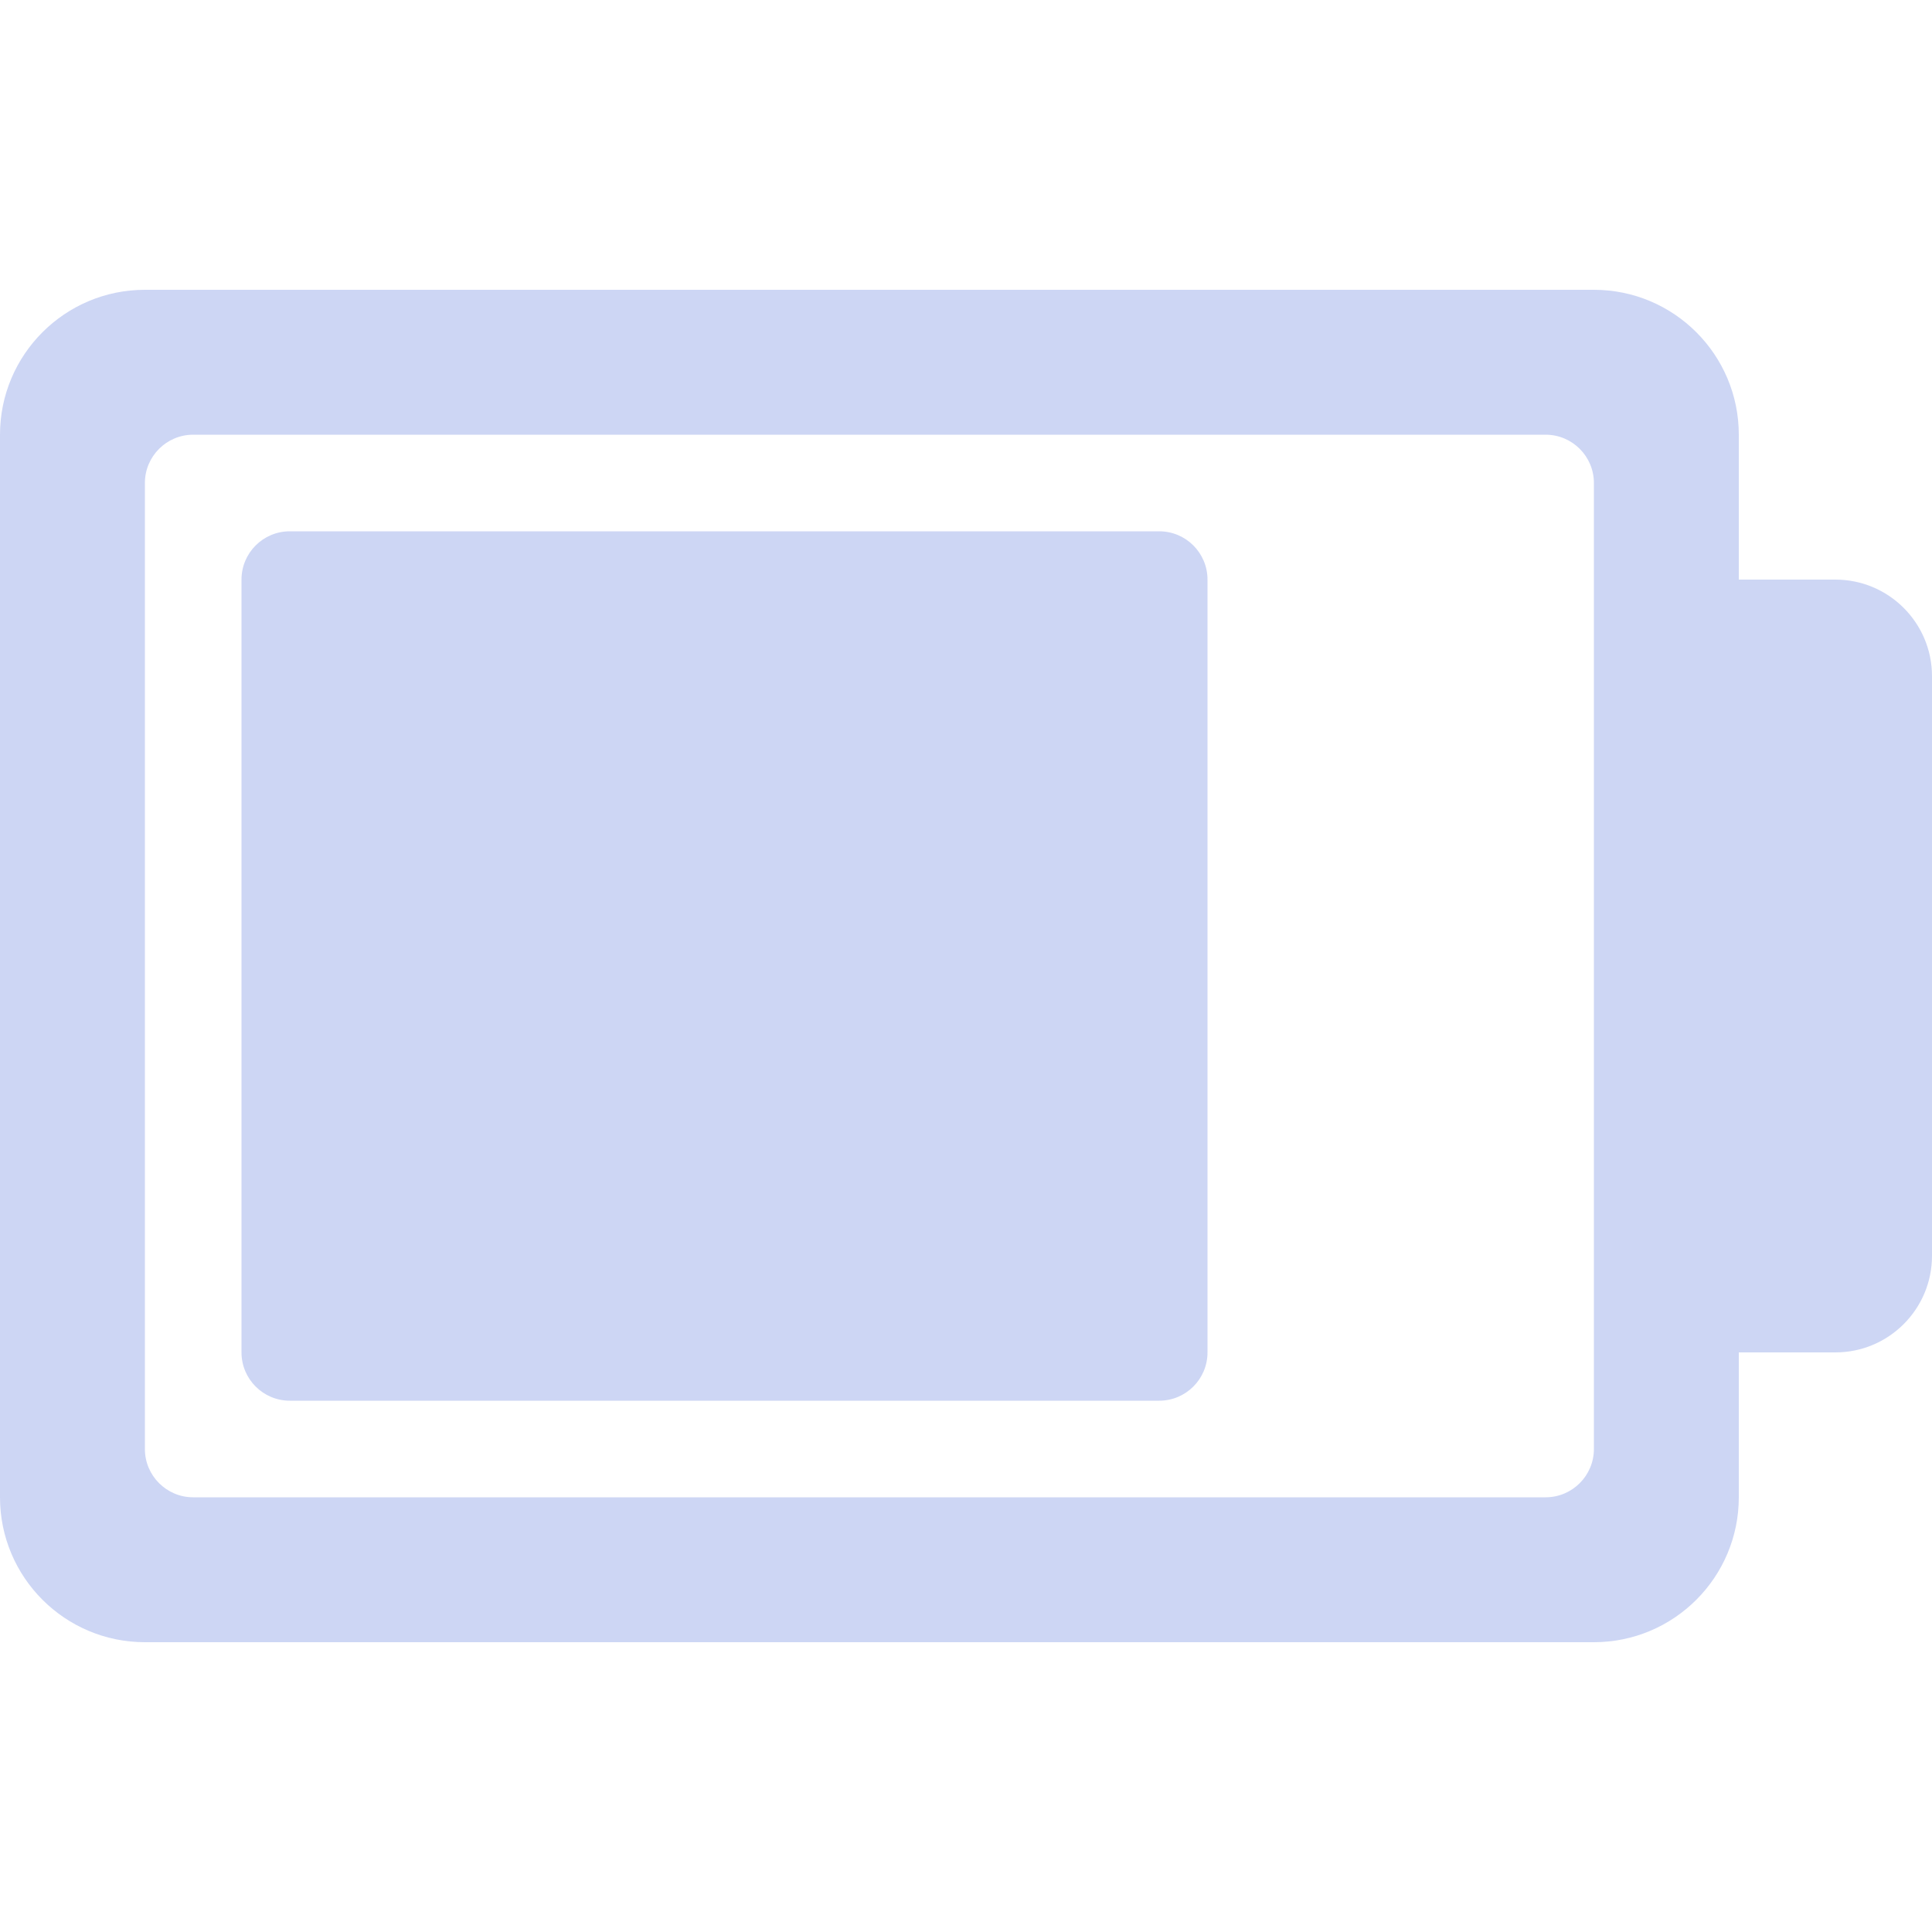
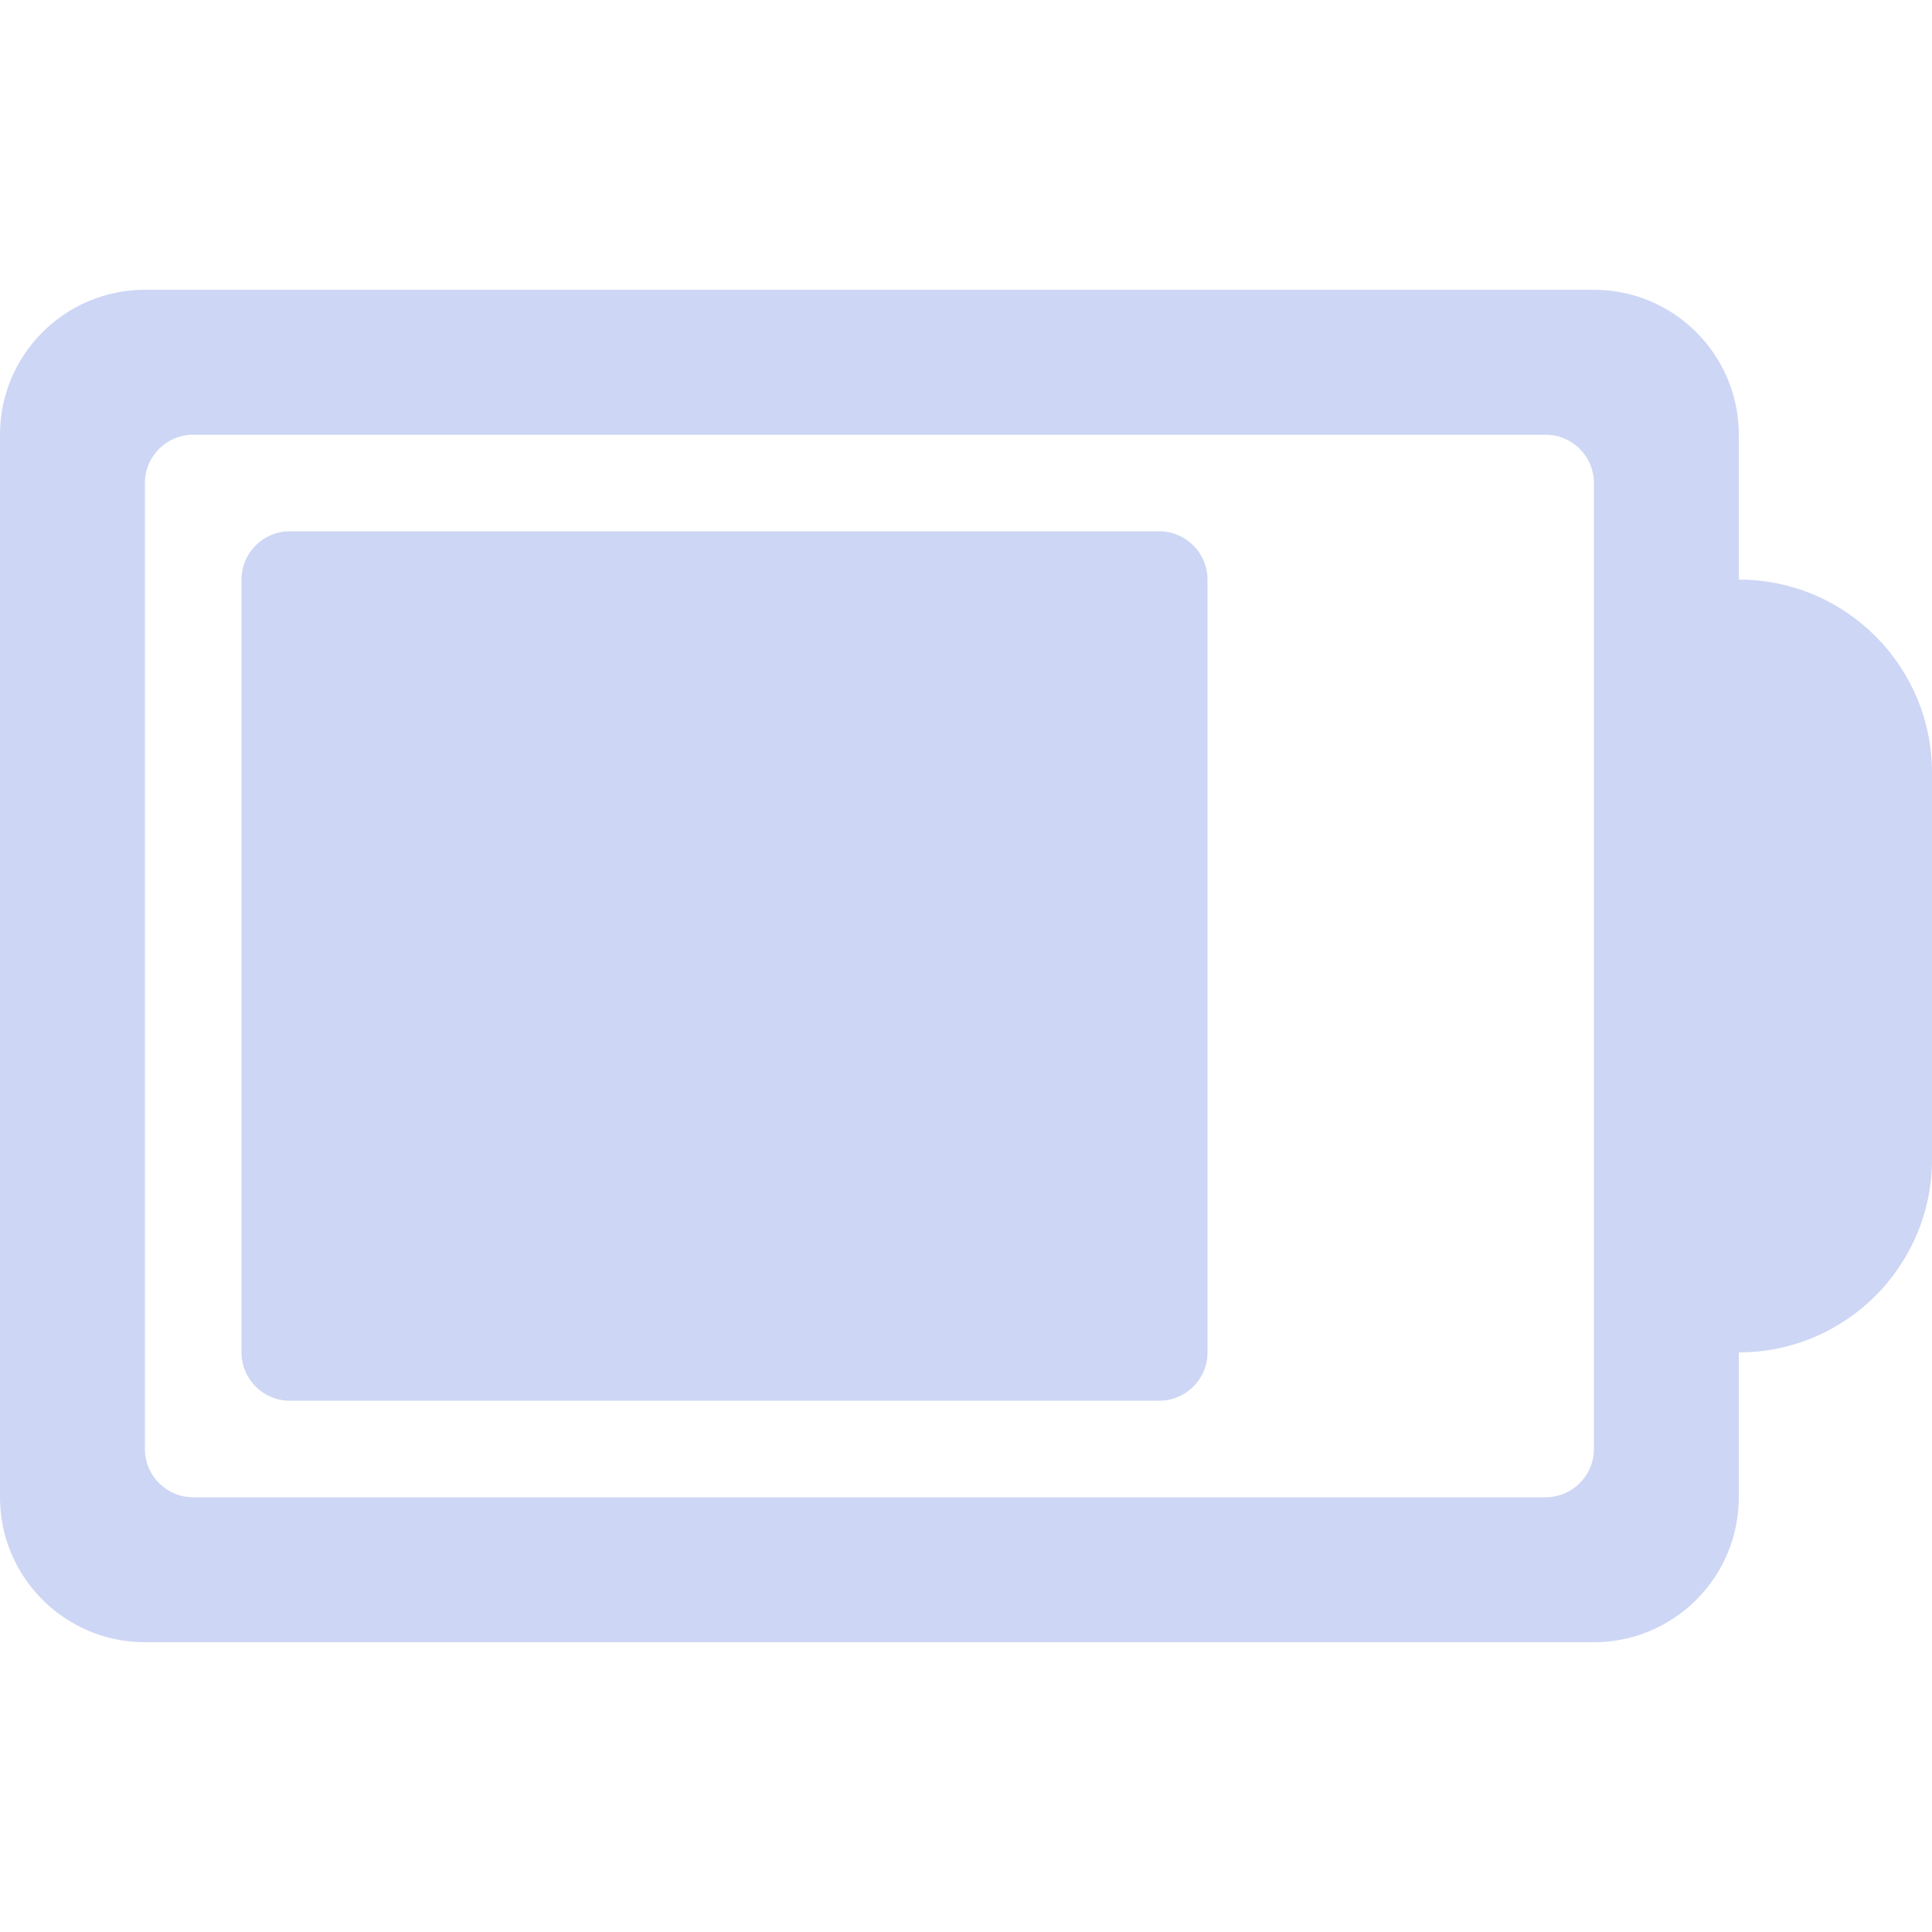
<svg xmlns="http://www.w3.org/2000/svg" width="20" height="20" viewBox="0 0 20 20" fill="none">
-   <path d="M16.5 3C17.328 3 18 3.672 18 4.5V6H19C19.552 6 20 6.448 20 7V13C20 13.552 19.552 14 19 14H18V15.5C18 16.328 17.328 17 16.5 17H1.5C0.672 17 8.05325e-09 16.328 0 15.5V4.5C6.4426e-08 3.672 0.672 3 1.5 3H16.5ZM2 4.5C1.724 4.5 1.5 4.724 1.5 5V15C1.5 15.276 1.724 15.5 2 15.5H16C16.276 15.5 16.5 15.276 16.5 15V5C16.5 4.724 16.276 4.5 16 4.5H2Z" fill-rule="evenodd" clip-rule="evenodd" fill="#CDD6F4" />
  <rect x="2.5" y="5.5" width="10" height="9" rx="0.5" fill="#CDD6F4" />
+   <path d="M16.5 3C17.328 3 18 3.672 18 4.5V15.5C18 16.328 17.328 17 16.5 17H1.5C0.672 17 8.05325e-09 16.328 0 15.5V4.5C6.4426e-08 3.672 0.672 3 1.5 3H16.5ZM2 4.5C1.724 4.5 1.5 4.724 1.5 5V15C1.5 15.276 1.724 15.5 2 15.5H16C16.276 15.5 16.5 15.276 16.5 15V5C16.5 4.724 16.276 4.5 16 4.5H2Z" fill="#CDD6F4" />
+   <path d="M17 6H18C19.105 6 20 6.895 20 8V12C20 13.105 19.105 14 18 14H17V6Z" fill="#CDD6F4" />
</svg>
